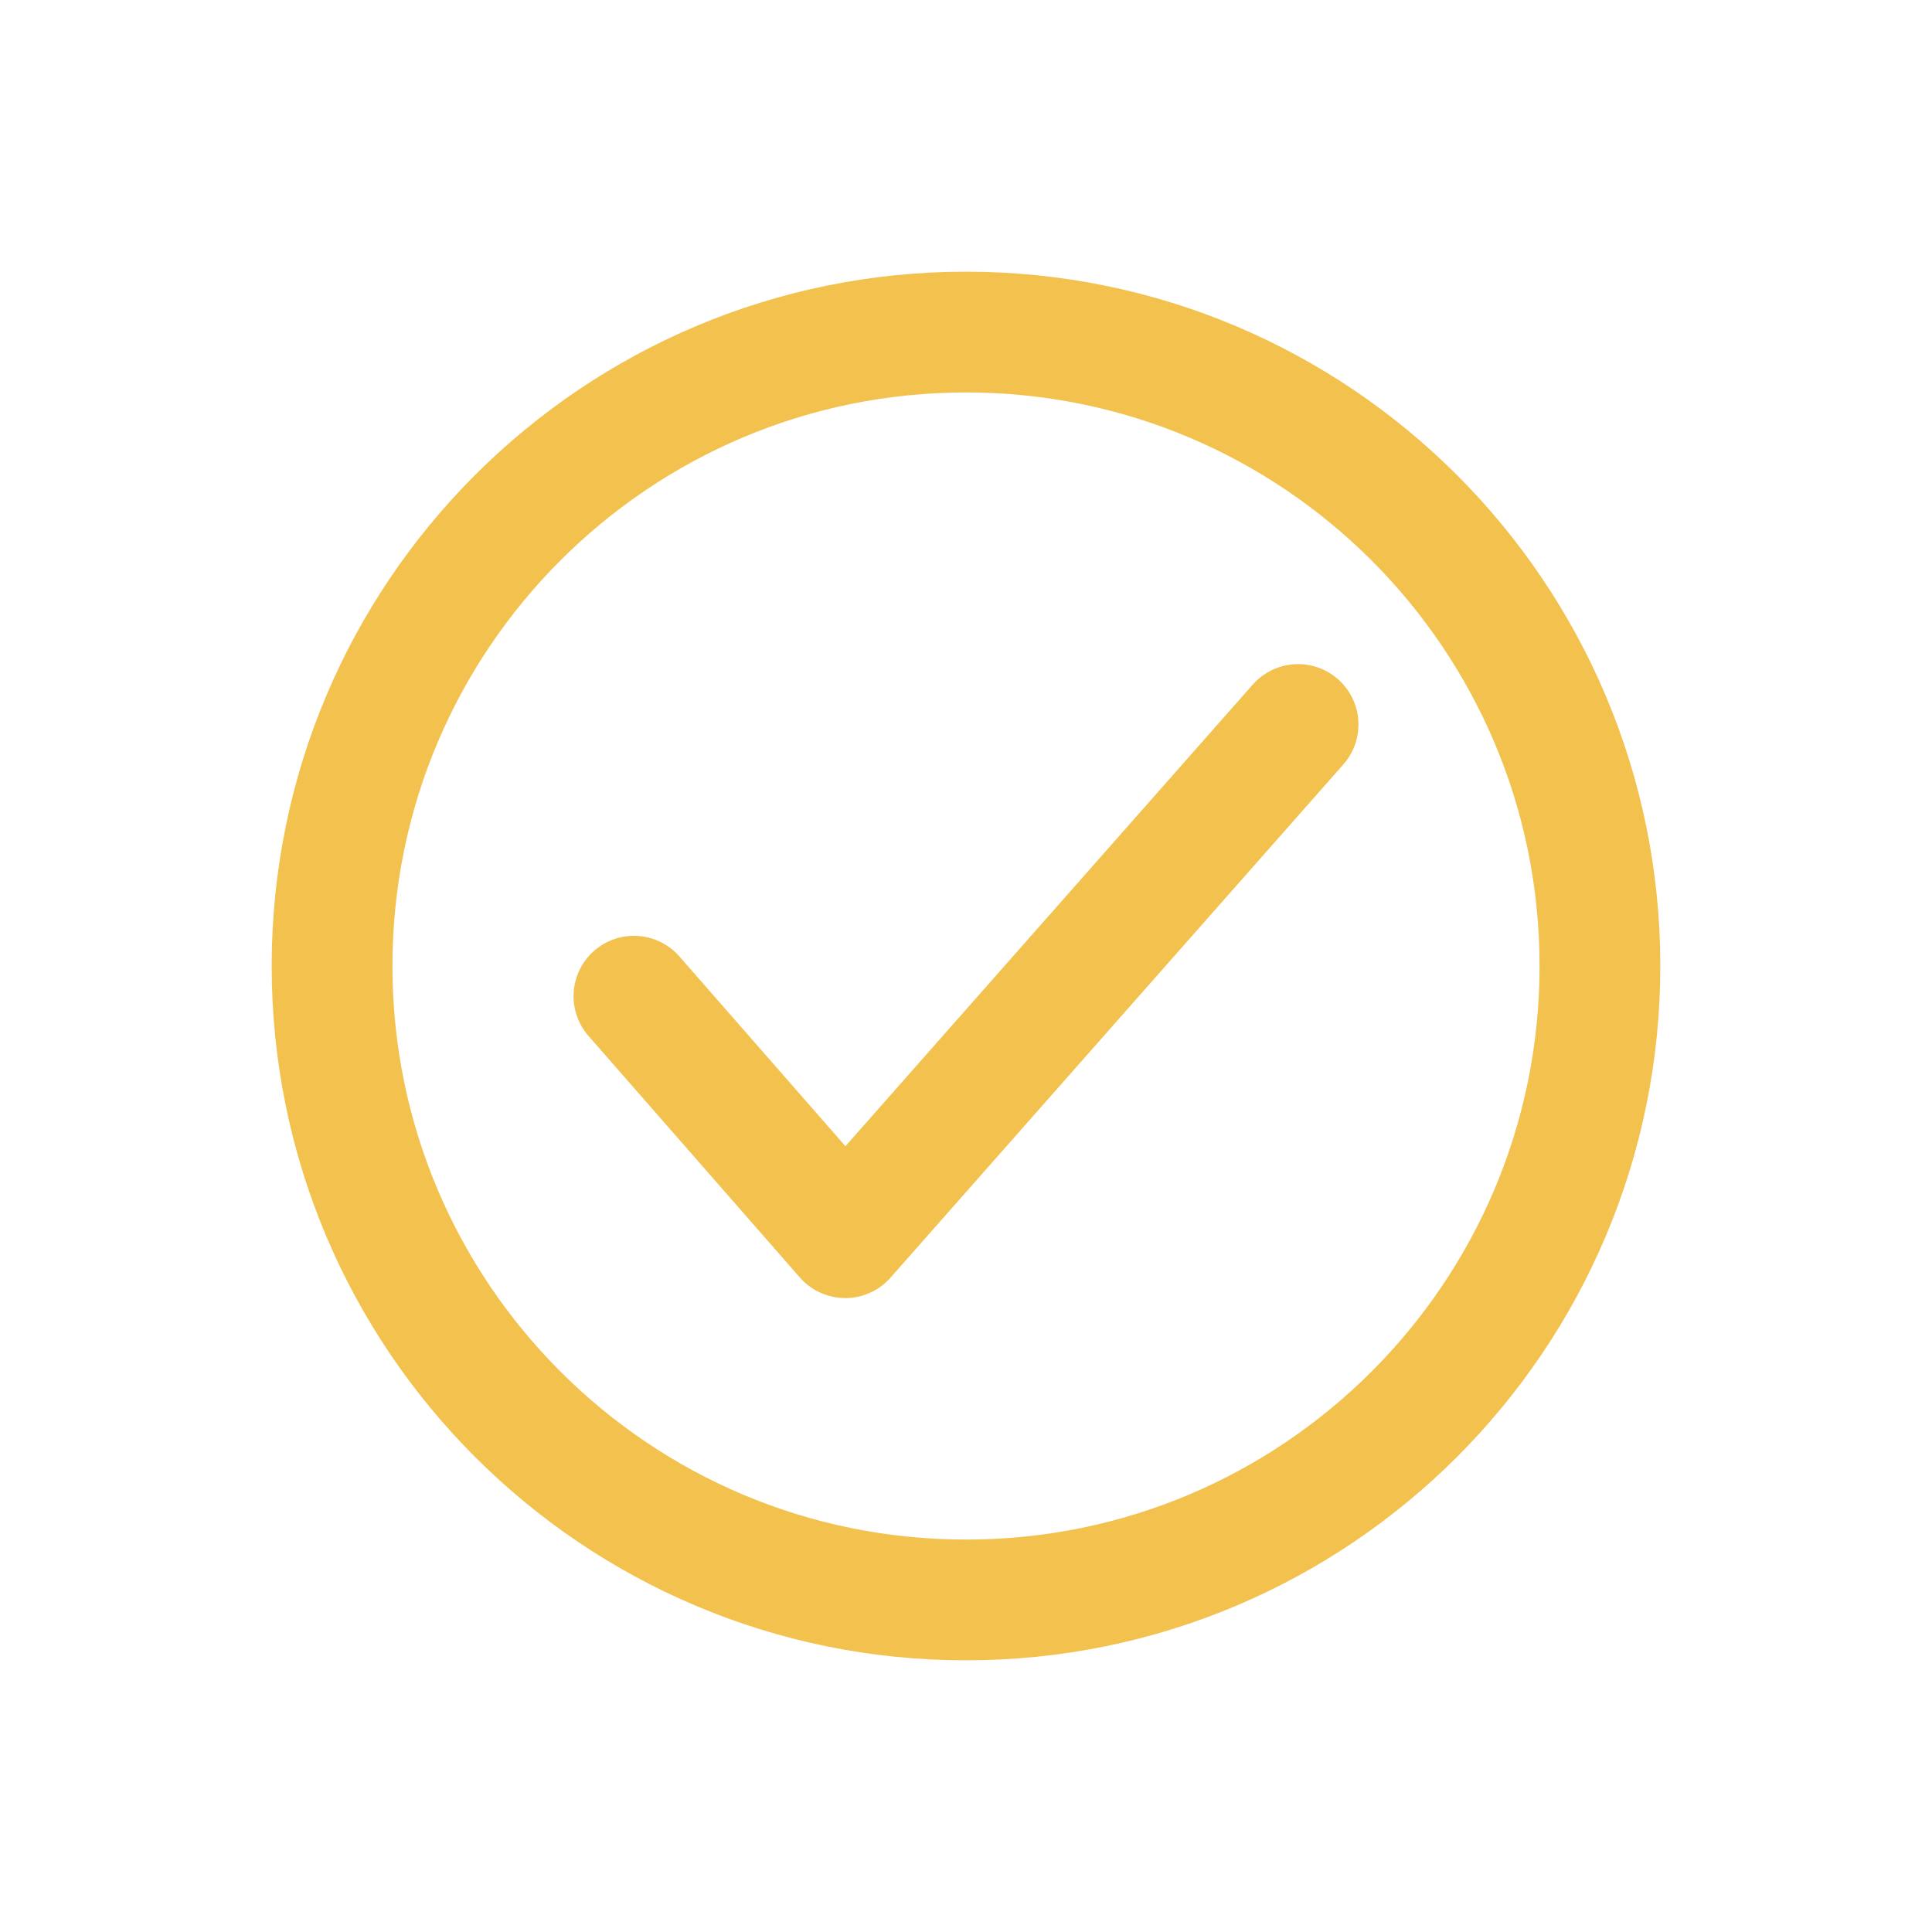
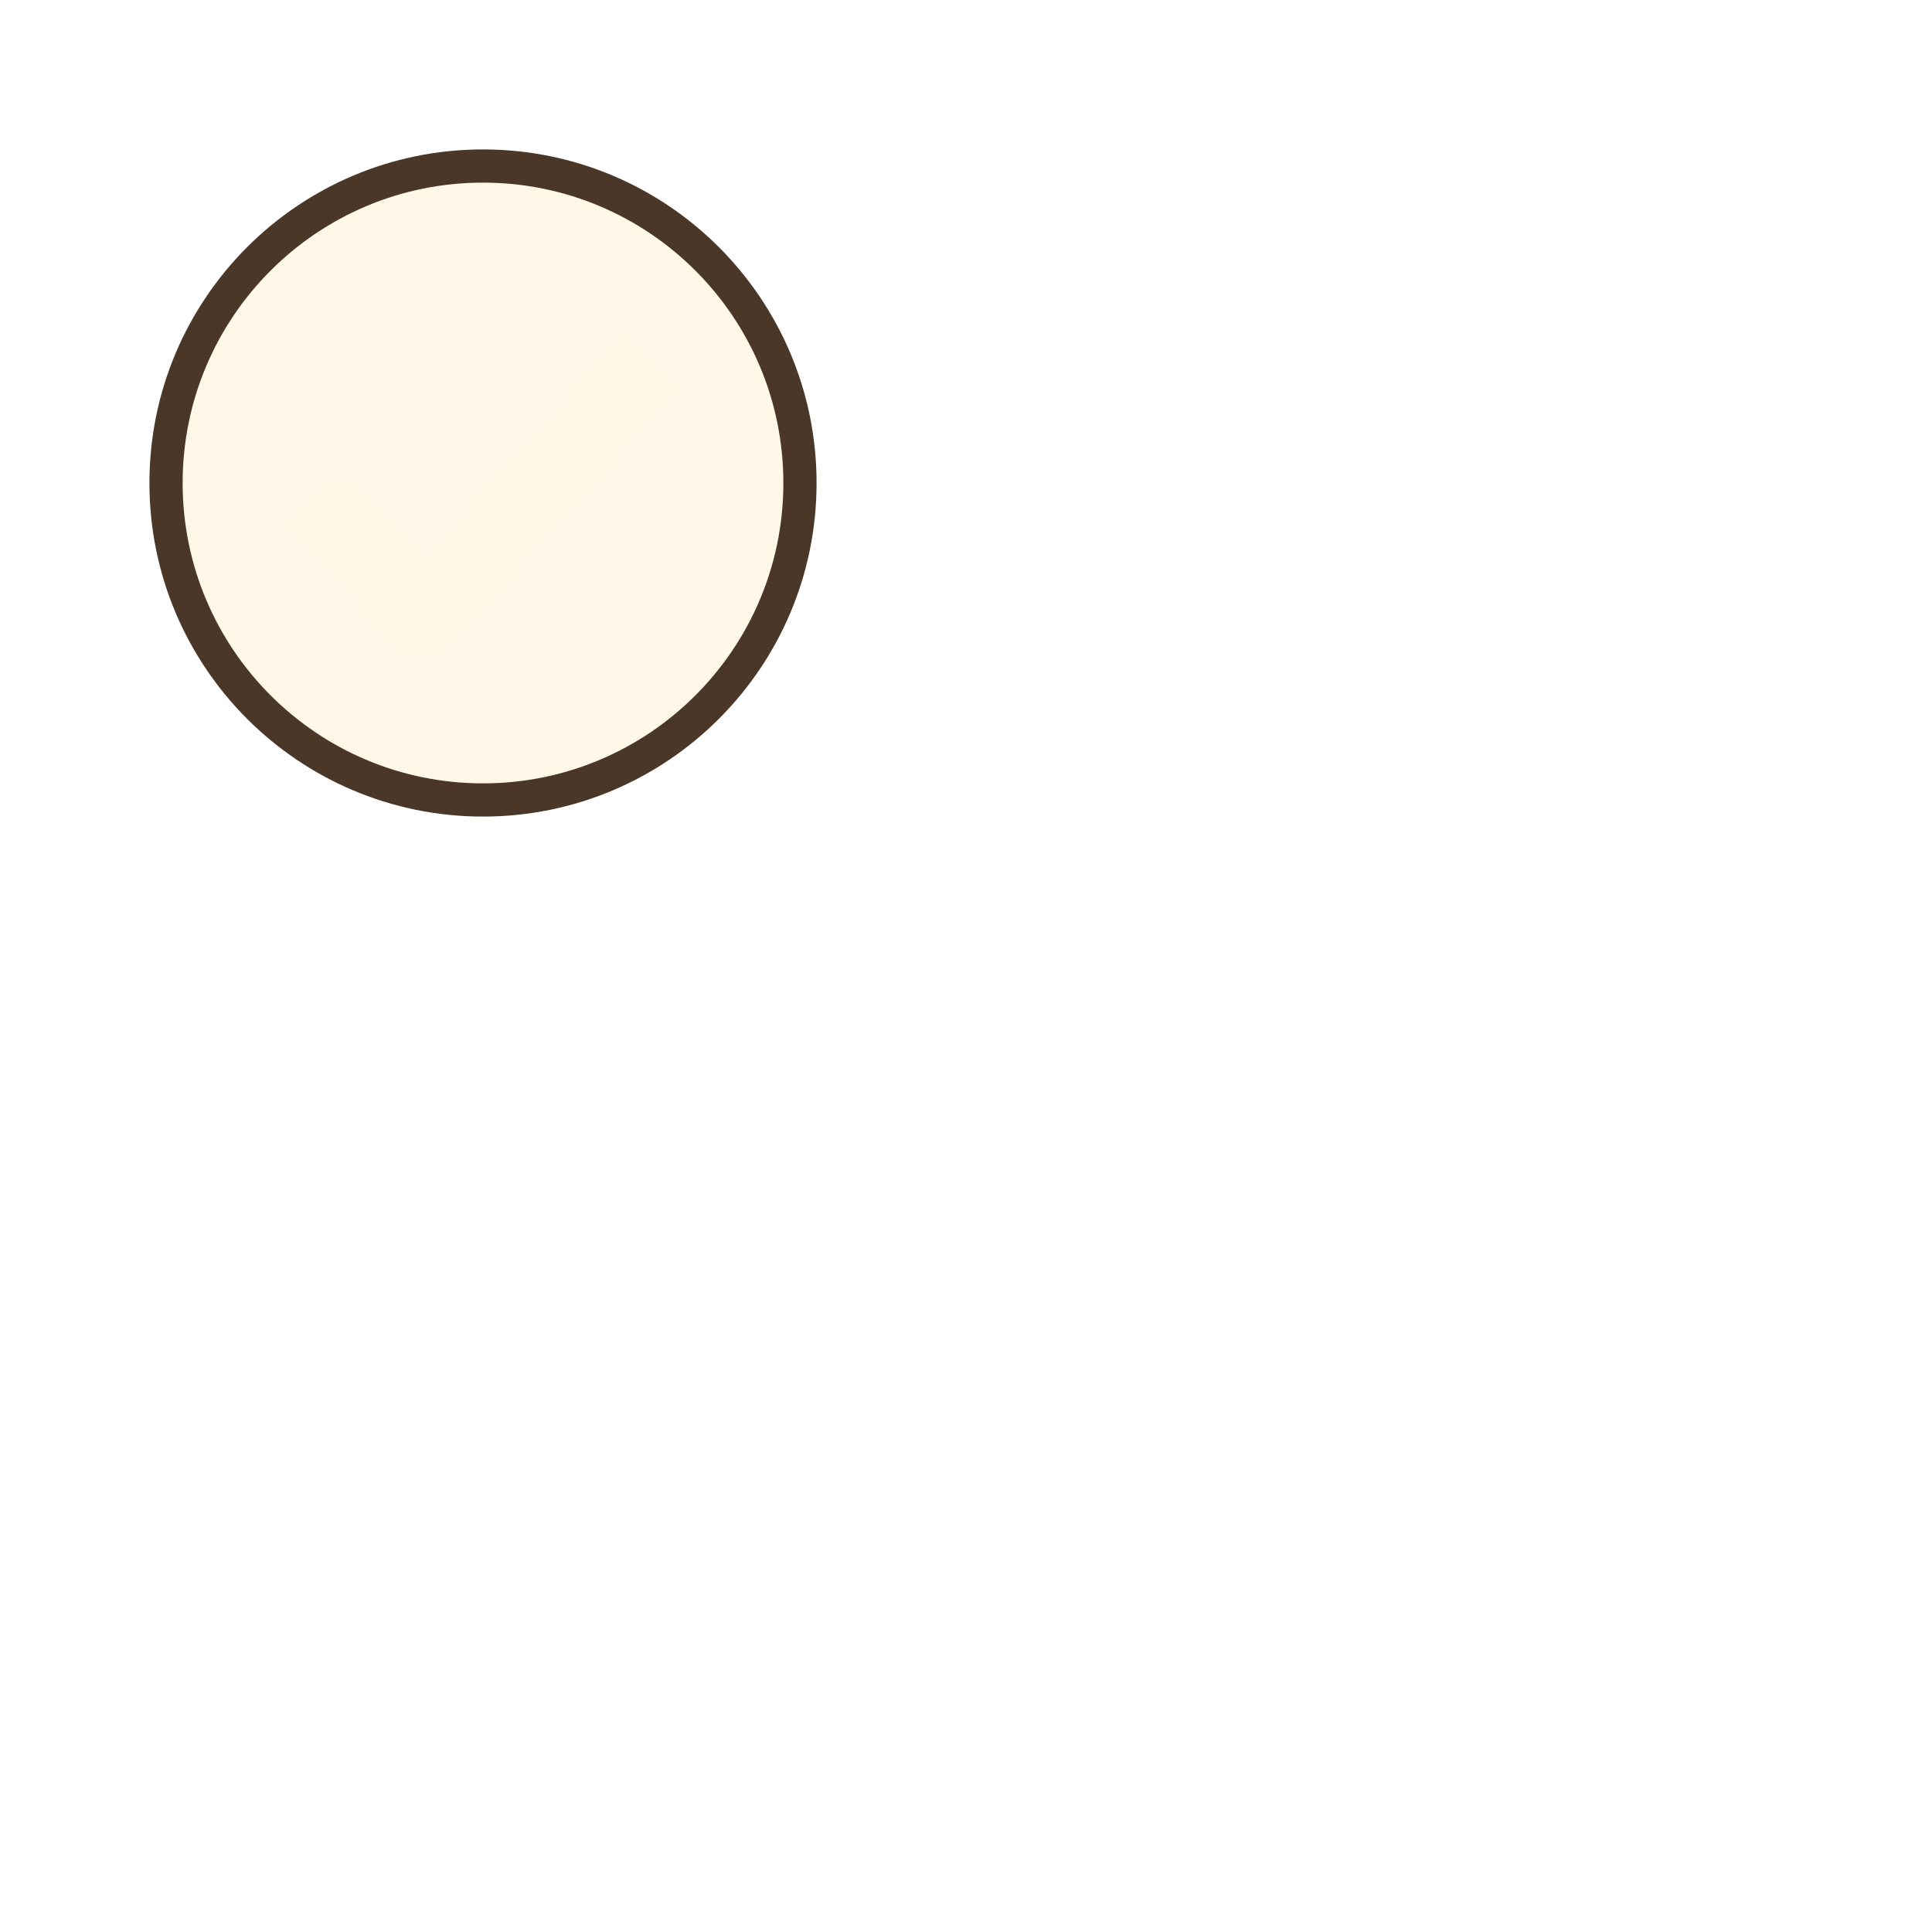
- <svg xmlns="http://www.w3.org/2000/svg" viewBox="0 0 64 64" width="64" height="64">
-   <g fill="none" stroke="#F2C14E" stroke-width="4" stroke-linecap="round" stroke-linejoin="round">
-     <circle cx="32" cy="32" r="21" />
-     <path d="M21 33 L28 41 L43 24" />
+ <svg xmlns="http://www.w3.org/2000/svg" viewBox="0 0 128 128" width="128" height="128">
+   <g fill="#2E9E5B" stroke="#4A3728" stroke-width="2.2" stroke-linejoin="round">
+     <circle cx="32" cy="32" r="21" fill="#FFF6E5" fill-opacity="0.9" />
+     <path d="M21 33 L28 41 L43 24" fill="none" stroke="#FFF6E5" stroke-width="5" />
  </g>
</svg>
